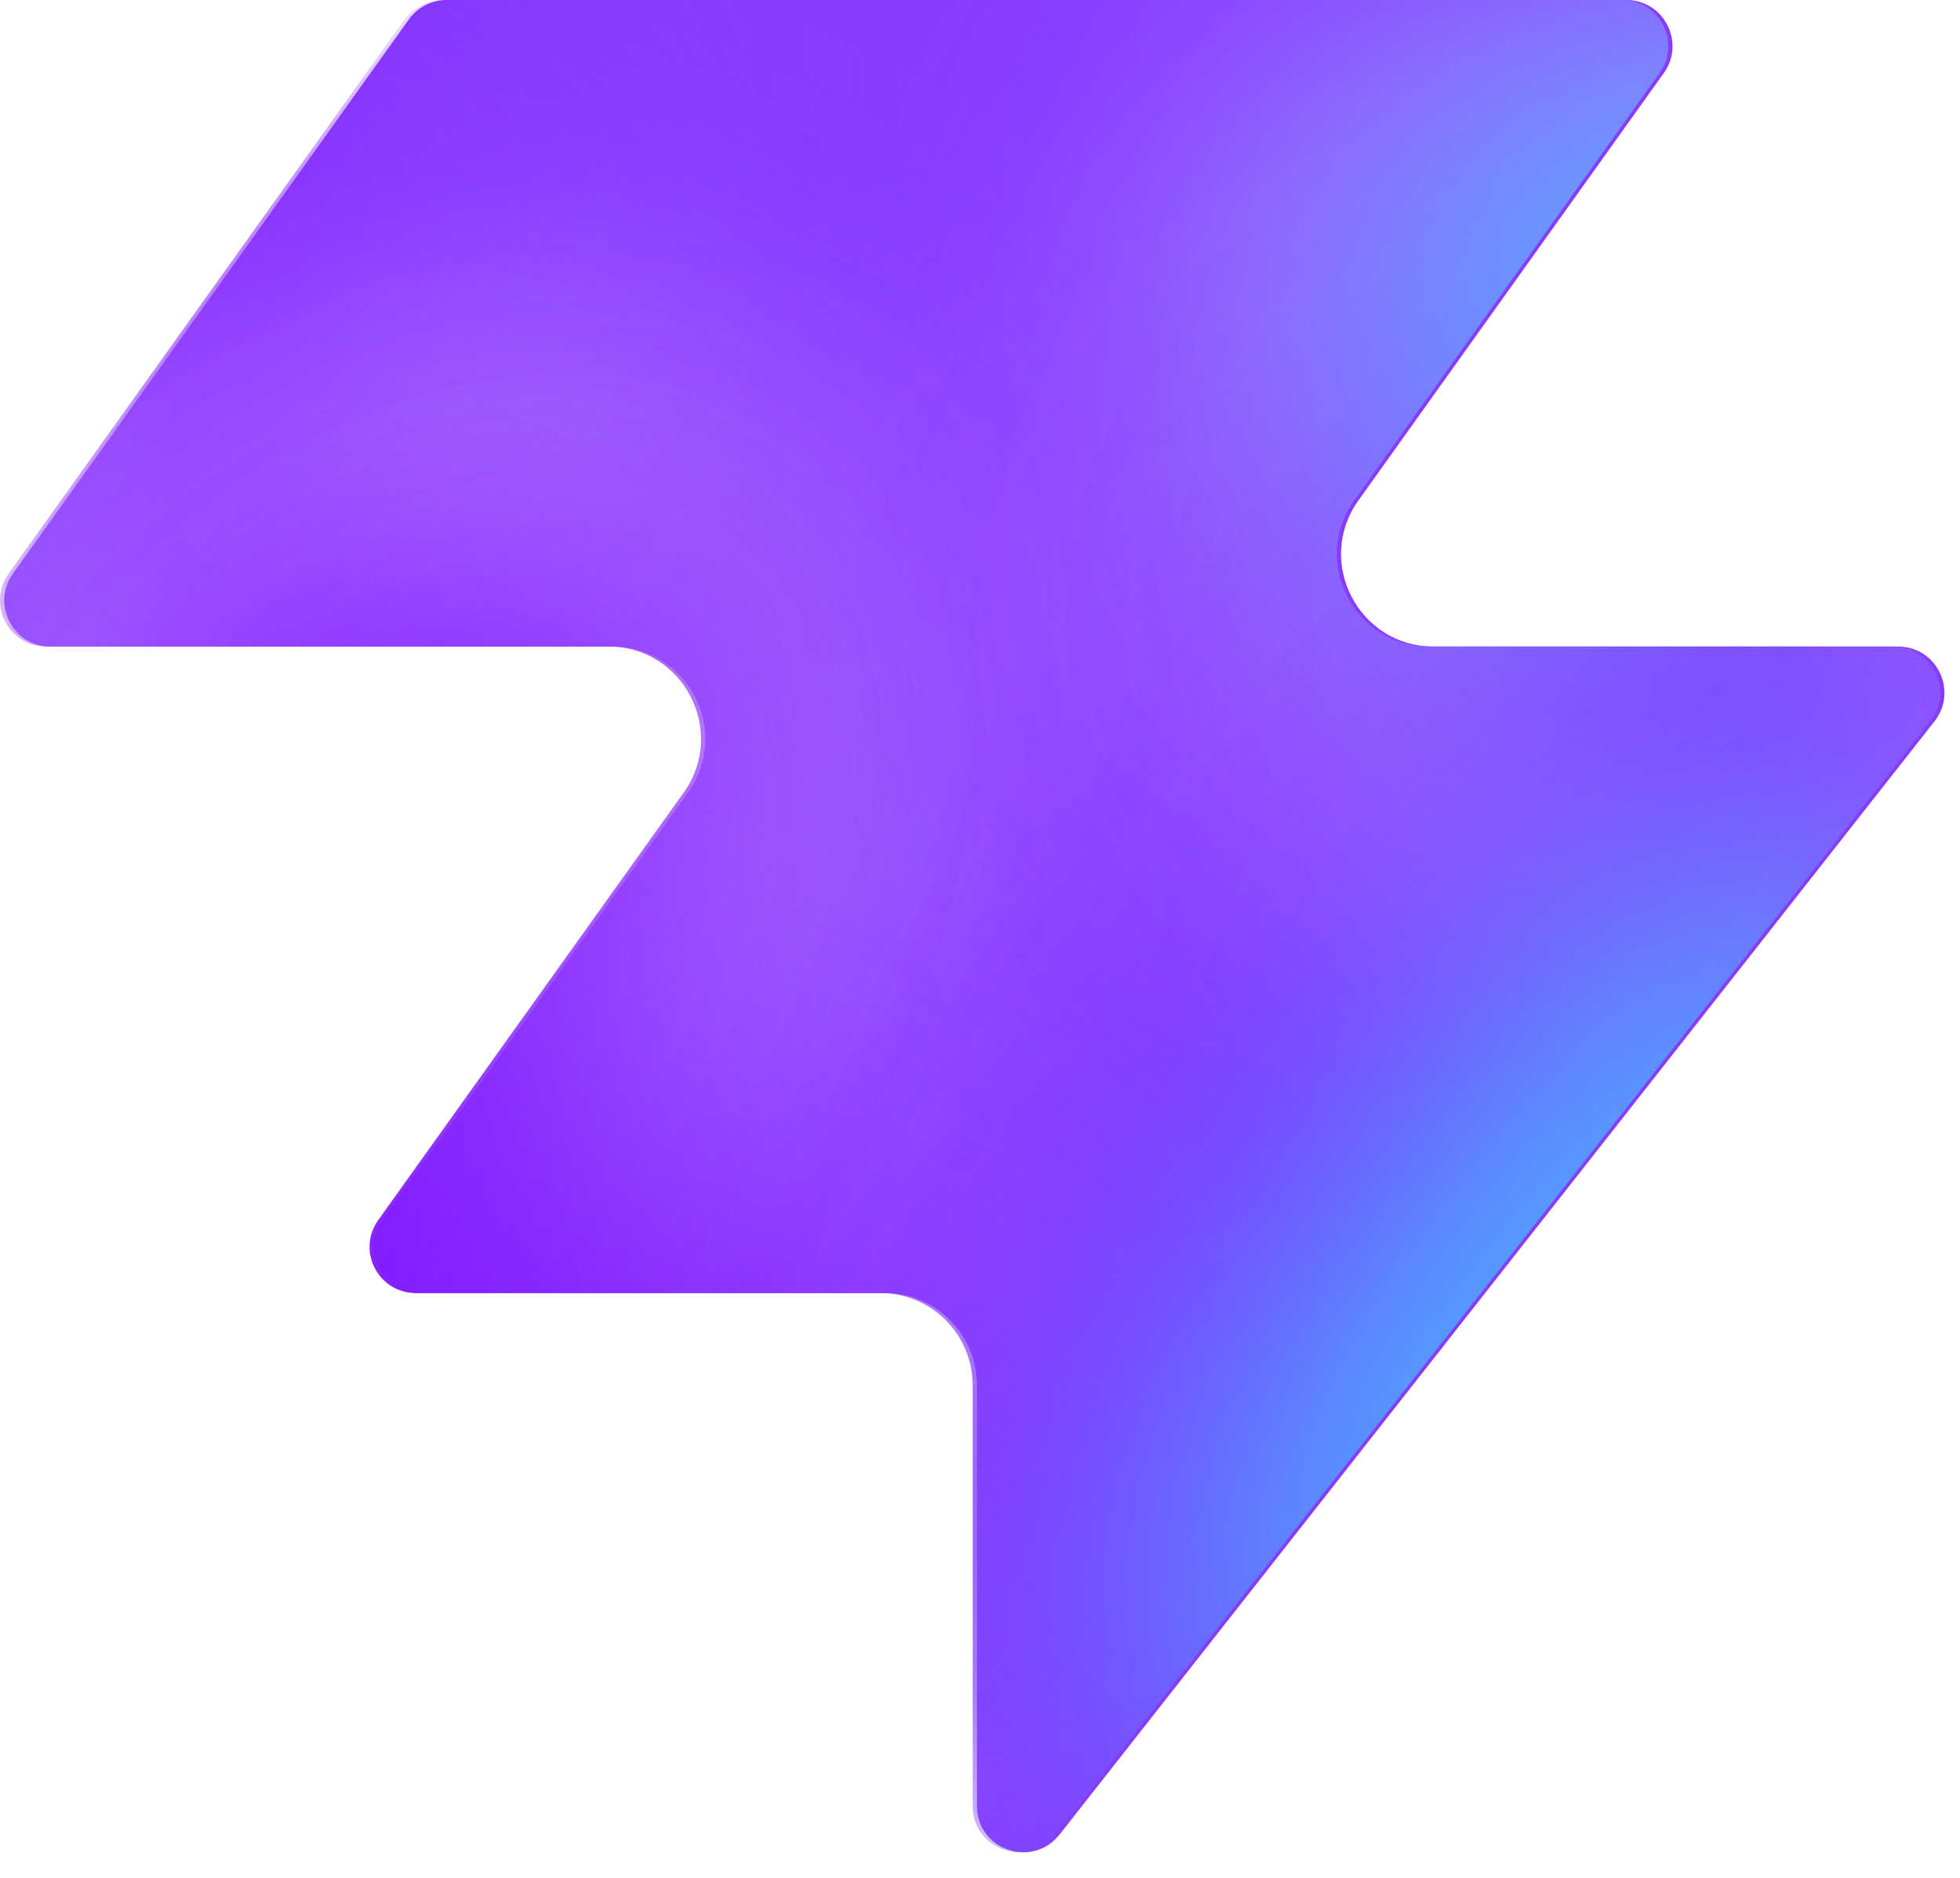
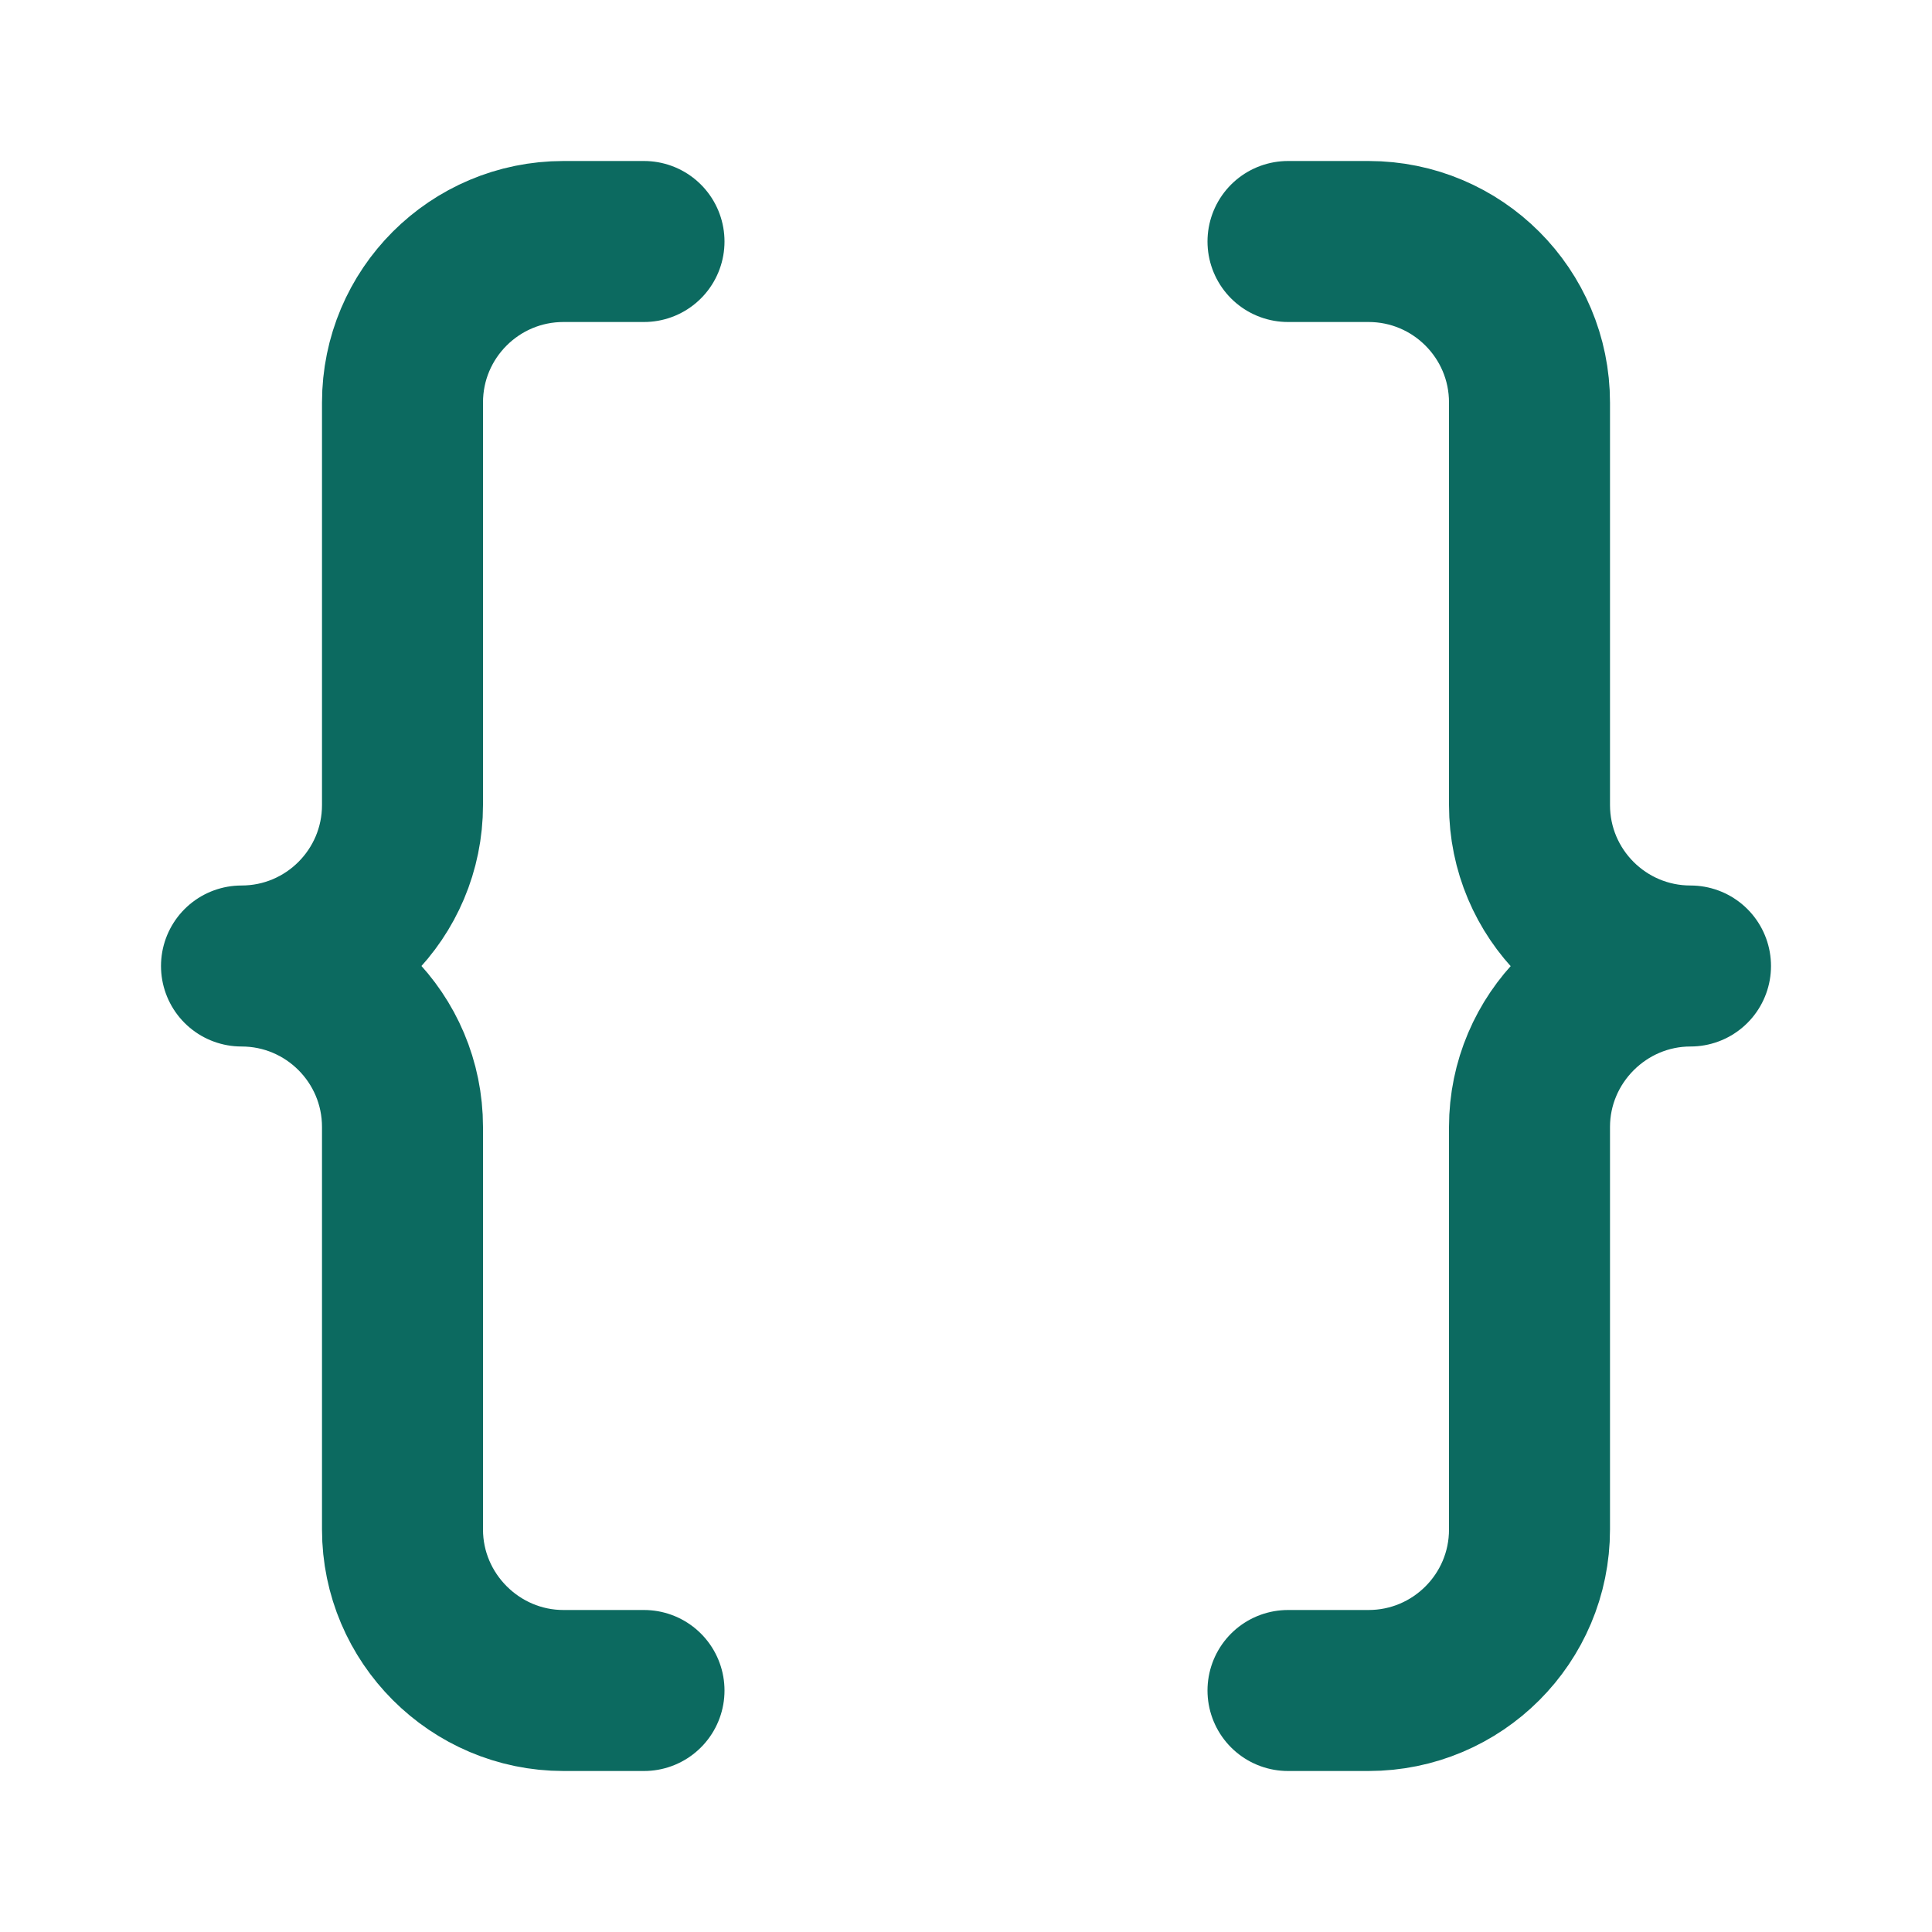
- <svg xmlns="http://www.w3.org/2000/svg" width="48" height="46" fill="none" viewBox="0 0 48 46">
-   <path fill="#863bff" d="M25.946 44.938c-.664.845-2.021.375-2.021-.698V33.937a2.26 2.26 0 0 0-2.262-2.262H10.287c-.92 0-1.456-1.04-.92-1.788l7.48-10.471c1.07-1.497 0-3.578-1.842-3.578H1.237c-.92 0-1.456-1.04-.92-1.788L10.013.474c.214-.297.556-.474.92-.474h28.894c.92 0 1.456 1.04.92 1.788l-7.48 10.471c-1.07 1.498 0 3.579 1.842 3.579h11.377c.943 0 1.473 1.088.89 1.83L25.947 44.94z" style="fill:#863bff;fill:color(display-p3 .525 .23 1);fill-opacity:1" />
-   <mask id="a" width="48" height="46" x="0" y="0" maskUnits="userSpaceOnUse" style="mask-type:alpha">
-     <path fill="#000" d="M25.842 44.938c-.664.844-2.021.375-2.021-.698V33.937a2.26 2.26 0 0 0-2.262-2.262H10.183c-.92 0-1.456-1.04-.92-1.788l7.48-10.471c1.07-1.498 0-3.579-1.842-3.579H1.133c-.92 0-1.456-1.04-.92-1.787L9.91.473c.214-.297.556-.474.92-.474h28.894c.92 0 1.456 1.04.92 1.788l-7.48 10.471c-1.07 1.498 0 3.578 1.842 3.578h11.377c.943 0 1.473 1.088.89 1.832L25.843 44.94z" style="fill:#000;fill-opacity:1" />
-   </mask>
-   <g mask="url(#a)">
-     <g filter="url(#b)">
-       <ellipse cx="5.508" cy="14.704" fill="#ede6ff" rx="5.508" ry="14.704" style="fill:#ede6ff;fill:color(display-p3 .927 .903 1);fill-opacity:1" transform="matrix(.00324 1 1 -.00324 -4.47 31.516)" />
-     </g>
-     <g filter="url(#c)">
-       <ellipse cx="10.399" cy="29.851" fill="#ede6ff" rx="10.399" ry="29.851" style="fill:#ede6ff;fill:color(display-p3 .927 .903 1);fill-opacity:1" transform="matrix(.00324 1 1 -.00324 -39.328 7.883)" />
-     </g>
-     <g filter="url(#d)">
-       <ellipse cx="5.508" cy="30.487" fill="#7e14ff" rx="5.508" ry="30.487" style="fill:#7e14ff;fill:color(display-p3 .492 .077 1);fill-opacity:1" transform="rotate(89.814 -25.913 -14.639)scale(1 -1)" />
-     </g>
-     <g filter="url(#e)">
-       <ellipse cx="5.508" cy="30.599" fill="#7e14ff" rx="5.508" ry="30.599" style="fill:#7e14ff;fill:color(display-p3 .492 .077 1);fill-opacity:1" transform="rotate(89.814 -32.644 -3.334)scale(1 -1)" />
-     </g>
-     <g filter="url(#f)">
-       <ellipse cx="5.508" cy="30.599" fill="#7e14ff" rx="5.508" ry="30.599" style="fill:#7e14ff;fill:color(display-p3 .492 .077 1);fill-opacity:1" transform="matrix(.00324 1 1 -.00324 -34.34 30.47)" />
-     </g>
-     <g filter="url(#g)">
-       <ellipse cx="14.072" cy="22.078" fill="#ede6ff" rx="14.072" ry="22.078" style="fill:#ede6ff;fill:color(display-p3 .927 .903 1);fill-opacity:1" transform="rotate(93.35 24.506 48.493)scale(-1 1)" />
-     </g>
-     <g filter="url(#h)">
-       <ellipse cx="3.47" cy="21.501" fill="#7e14ff" rx="3.47" ry="21.501" style="fill:#7e14ff;fill:color(display-p3 .492 .077 1);fill-opacity:1" transform="rotate(89.009 28.708 47.59)scale(-1 1)" />
-     </g>
-     <g filter="url(#i)">
-       <ellipse cx="3.47" cy="21.501" fill="#7e14ff" rx="3.47" ry="21.501" style="fill:#7e14ff;fill:color(display-p3 .492 .077 1);fill-opacity:1" transform="rotate(89.009 28.708 47.59)scale(-1 1)" />
-     </g>
-     <g filter="url(#j)">
-       <ellipse cx=".387" cy="8.972" fill="#7e14ff" rx="4.407" ry="29.108" style="fill:#7e14ff;fill:color(display-p3 .492 .077 1);fill-opacity:1" transform="rotate(39.51 .387 8.972)" />
-     </g>
-     <g filter="url(#k)">
-       <ellipse cx="47.523" cy="-6.092" fill="#7e14ff" rx="4.407" ry="29.108" style="fill:#7e14ff;fill:color(display-p3 .492 .077 1);fill-opacity:1" transform="rotate(37.892 47.523 -6.092)" />
-     </g>
-     <g filter="url(#l)">
-       <ellipse cx="41.412" cy="6.333" fill="#47bfff" rx="5.971" ry="9.665" style="fill:#47bfff;fill:color(display-p3 .28 .748 1);fill-opacity:1" transform="rotate(37.892 41.412 6.333)" />
-     </g>
-     <g filter="url(#m)">
-       <ellipse cx="-1.879" cy="38.332" fill="#7e14ff" rx="4.407" ry="29.108" style="fill:#7e14ff;fill:color(display-p3 .492 .077 1);fill-opacity:1" transform="rotate(37.892 -1.88 38.332)" />
-     </g>
-     <g filter="url(#n)">
-       <ellipse cx="-1.879" cy="38.332" fill="#7e14ff" rx="4.407" ry="29.108" style="fill:#7e14ff;fill:color(display-p3 .492 .077 1);fill-opacity:1" transform="rotate(37.892 -1.88 38.332)" />
-     </g>
-     <g filter="url(#o)">
-       <ellipse cx="35.651" cy="29.907" fill="#7e14ff" rx="4.407" ry="29.108" style="fill:#7e14ff;fill:color(display-p3 .492 .077 1);fill-opacity:1" transform="rotate(37.892 35.651 29.907)" />
-     </g>
-     <g filter="url(#p)">
-       <ellipse cx="38.418" cy="32.4" fill="#47bfff" rx="5.971" ry="15.297" style="fill:#47bfff;fill:color(display-p3 .28 .748 1);fill-opacity:1" transform="rotate(37.892 38.418 32.4)" />
-     </g>
-   </g>
-   <defs>
-     <filter id="b" width="60.045" height="41.654" x="-19.77" y="16.149" color-interpolation-filters="sRGB" filterUnits="userSpaceOnUse">
-       <feFlood flood-opacity="0" result="BackgroundImageFix" />
-       <feBlend in="SourceGraphic" in2="BackgroundImageFix" result="shape" />
-       <feGaussianBlur result="effect1_foregroundBlur_2002_17158" stdDeviation="7.659" />
-     </filter>
-     <filter id="c" width="90.34" height="51.437" x="-54.613" y="-7.533" color-interpolation-filters="sRGB" filterUnits="userSpaceOnUse">
-       <feFlood flood-opacity="0" result="BackgroundImageFix" />
-       <feBlend in="SourceGraphic" in2="BackgroundImageFix" result="shape" />
-       <feGaussianBlur result="effect1_foregroundBlur_2002_17158" stdDeviation="7.659" />
-     </filter>
-     <filter id="d" width="79.355" height="29.4" x="-49.64" y="2.03" color-interpolation-filters="sRGB" filterUnits="userSpaceOnUse">
-       <feFlood flood-opacity="0" result="BackgroundImageFix" />
-       <feBlend in="SourceGraphic" in2="BackgroundImageFix" result="shape" />
-       <feGaussianBlur result="effect1_foregroundBlur_2002_17158" stdDeviation="4.596" />
-     </filter>
-     <filter id="e" width="79.579" height="29.4" x="-45.045" y="20.029" color-interpolation-filters="sRGB" filterUnits="userSpaceOnUse">
-       <feFlood flood-opacity="0" result="BackgroundImageFix" />
-       <feBlend in="SourceGraphic" in2="BackgroundImageFix" result="shape" />
-       <feGaussianBlur result="effect1_foregroundBlur_2002_17158" stdDeviation="4.596" />
-     </filter>
-     <filter id="f" width="79.579" height="29.4" x="-43.513" y="21.178" color-interpolation-filters="sRGB" filterUnits="userSpaceOnUse">
-       <feFlood flood-opacity="0" result="BackgroundImageFix" />
-       <feBlend in="SourceGraphic" in2="BackgroundImageFix" result="shape" />
-       <feGaussianBlur result="effect1_foregroundBlur_2002_17158" stdDeviation="4.596" />
-     </filter>
-     <filter id="g" width="74.749" height="58.852" x="15.756" y="-17.901" color-interpolation-filters="sRGB" filterUnits="userSpaceOnUse">
-       <feFlood flood-opacity="0" result="BackgroundImageFix" />
-       <feBlend in="SourceGraphic" in2="BackgroundImageFix" result="shape" />
-       <feGaussianBlur result="effect1_foregroundBlur_2002_17158" stdDeviation="7.659" />
-     </filter>
-     <filter id="h" width="61.377" height="25.362" x="23.548" y="2.284" color-interpolation-filters="sRGB" filterUnits="userSpaceOnUse">
-       <feFlood flood-opacity="0" result="BackgroundImageFix" />
-       <feBlend in="SourceGraphic" in2="BackgroundImageFix" result="shape" />
-       <feGaussianBlur result="effect1_foregroundBlur_2002_17158" stdDeviation="4.596" />
-     </filter>
-     <filter id="i" width="61.377" height="25.362" x="23.548" y="2.284" color-interpolation-filters="sRGB" filterUnits="userSpaceOnUse">
-       <feFlood flood-opacity="0" result="BackgroundImageFix" />
-       <feBlend in="SourceGraphic" in2="BackgroundImageFix" result="shape" />
-       <feGaussianBlur result="effect1_foregroundBlur_2002_17158" stdDeviation="4.596" />
-     </filter>
-     <filter id="j" width="56.045" height="63.649" x="-27.636" y="-22.853" color-interpolation-filters="sRGB" filterUnits="userSpaceOnUse">
-       <feFlood flood-opacity="0" result="BackgroundImageFix" />
-       <feBlend in="SourceGraphic" in2="BackgroundImageFix" result="shape" />
-       <feGaussianBlur result="effect1_foregroundBlur_2002_17158" stdDeviation="4.596" />
-     </filter>
-     <filter id="k" width="54.814" height="64.646" x="20.116" y="-38.415" color-interpolation-filters="sRGB" filterUnits="userSpaceOnUse">
-       <feFlood flood-opacity="0" result="BackgroundImageFix" />
-       <feBlend in="SourceGraphic" in2="BackgroundImageFix" result="shape" />
-       <feGaussianBlur result="effect1_foregroundBlur_2002_17158" stdDeviation="4.596" />
-     </filter>
-     <filter id="l" width="33.541" height="35.313" x="24.641" y="-11.323" color-interpolation-filters="sRGB" filterUnits="userSpaceOnUse">
-       <feFlood flood-opacity="0" result="BackgroundImageFix" />
-       <feBlend in="SourceGraphic" in2="BackgroundImageFix" result="shape" />
-       <feGaussianBlur result="effect1_foregroundBlur_2002_17158" stdDeviation="4.596" />
-     </filter>
-     <filter id="m" width="54.814" height="64.646" x="-29.286" y="6.009" color-interpolation-filters="sRGB" filterUnits="userSpaceOnUse">
-       <feFlood flood-opacity="0" result="BackgroundImageFix" />
-       <feBlend in="SourceGraphic" in2="BackgroundImageFix" result="shape" />
-       <feGaussianBlur result="effect1_foregroundBlur_2002_17158" stdDeviation="4.596" />
-     </filter>
-     <filter id="n" width="54.814" height="64.646" x="-29.286" y="6.009" color-interpolation-filters="sRGB" filterUnits="userSpaceOnUse">
-       <feFlood flood-opacity="0" result="BackgroundImageFix" />
-       <feBlend in="SourceGraphic" in2="BackgroundImageFix" result="shape" />
-       <feGaussianBlur result="effect1_foregroundBlur_2002_17158" stdDeviation="4.596" />
-     </filter>
-     <filter id="o" width="54.814" height="64.646" x="8.244" y="-2.416" color-interpolation-filters="sRGB" filterUnits="userSpaceOnUse">
-       <feFlood flood-opacity="0" result="BackgroundImageFix" />
-       <feBlend in="SourceGraphic" in2="BackgroundImageFix" result="shape" />
-       <feGaussianBlur result="effect1_foregroundBlur_2002_17158" stdDeviation="4.596" />
-     </filter>
-     <filter id="p" width="39.409" height="43.623" x="18.713" y="10.588" color-interpolation-filters="sRGB" filterUnits="userSpaceOnUse">
-       <feFlood flood-opacity="0" result="BackgroundImageFix" />
-       <feBlend in="SourceGraphic" in2="BackgroundImageFix" result="shape" />
-       <feGaussianBlur result="effect1_foregroundBlur_2002_17158" stdDeviation="4.596" />
-     </filter>
-   </defs>
+ <svg xmlns="http://www.w3.org/2000/svg" viewBox="0 0 24 24" fill="none" stroke="#0c6a60" stroke-width="2" stroke-linecap="round" stroke-linejoin="round">
+   <path d="M8 3H7a2 2 0 0 0-2 2v5a2 2 0 0 1-2 2 2 2 0 0 1 2 2v5c0 1.1.9 2 2 2h1" />
+   <path d="M16 21h1a2 2 0 0 0 2-2v-5c0-1.1.9-2 2-2a2 2 0 0 1-2-2V5a2 2 0 0 0-2-2h-1" />
</svg>
